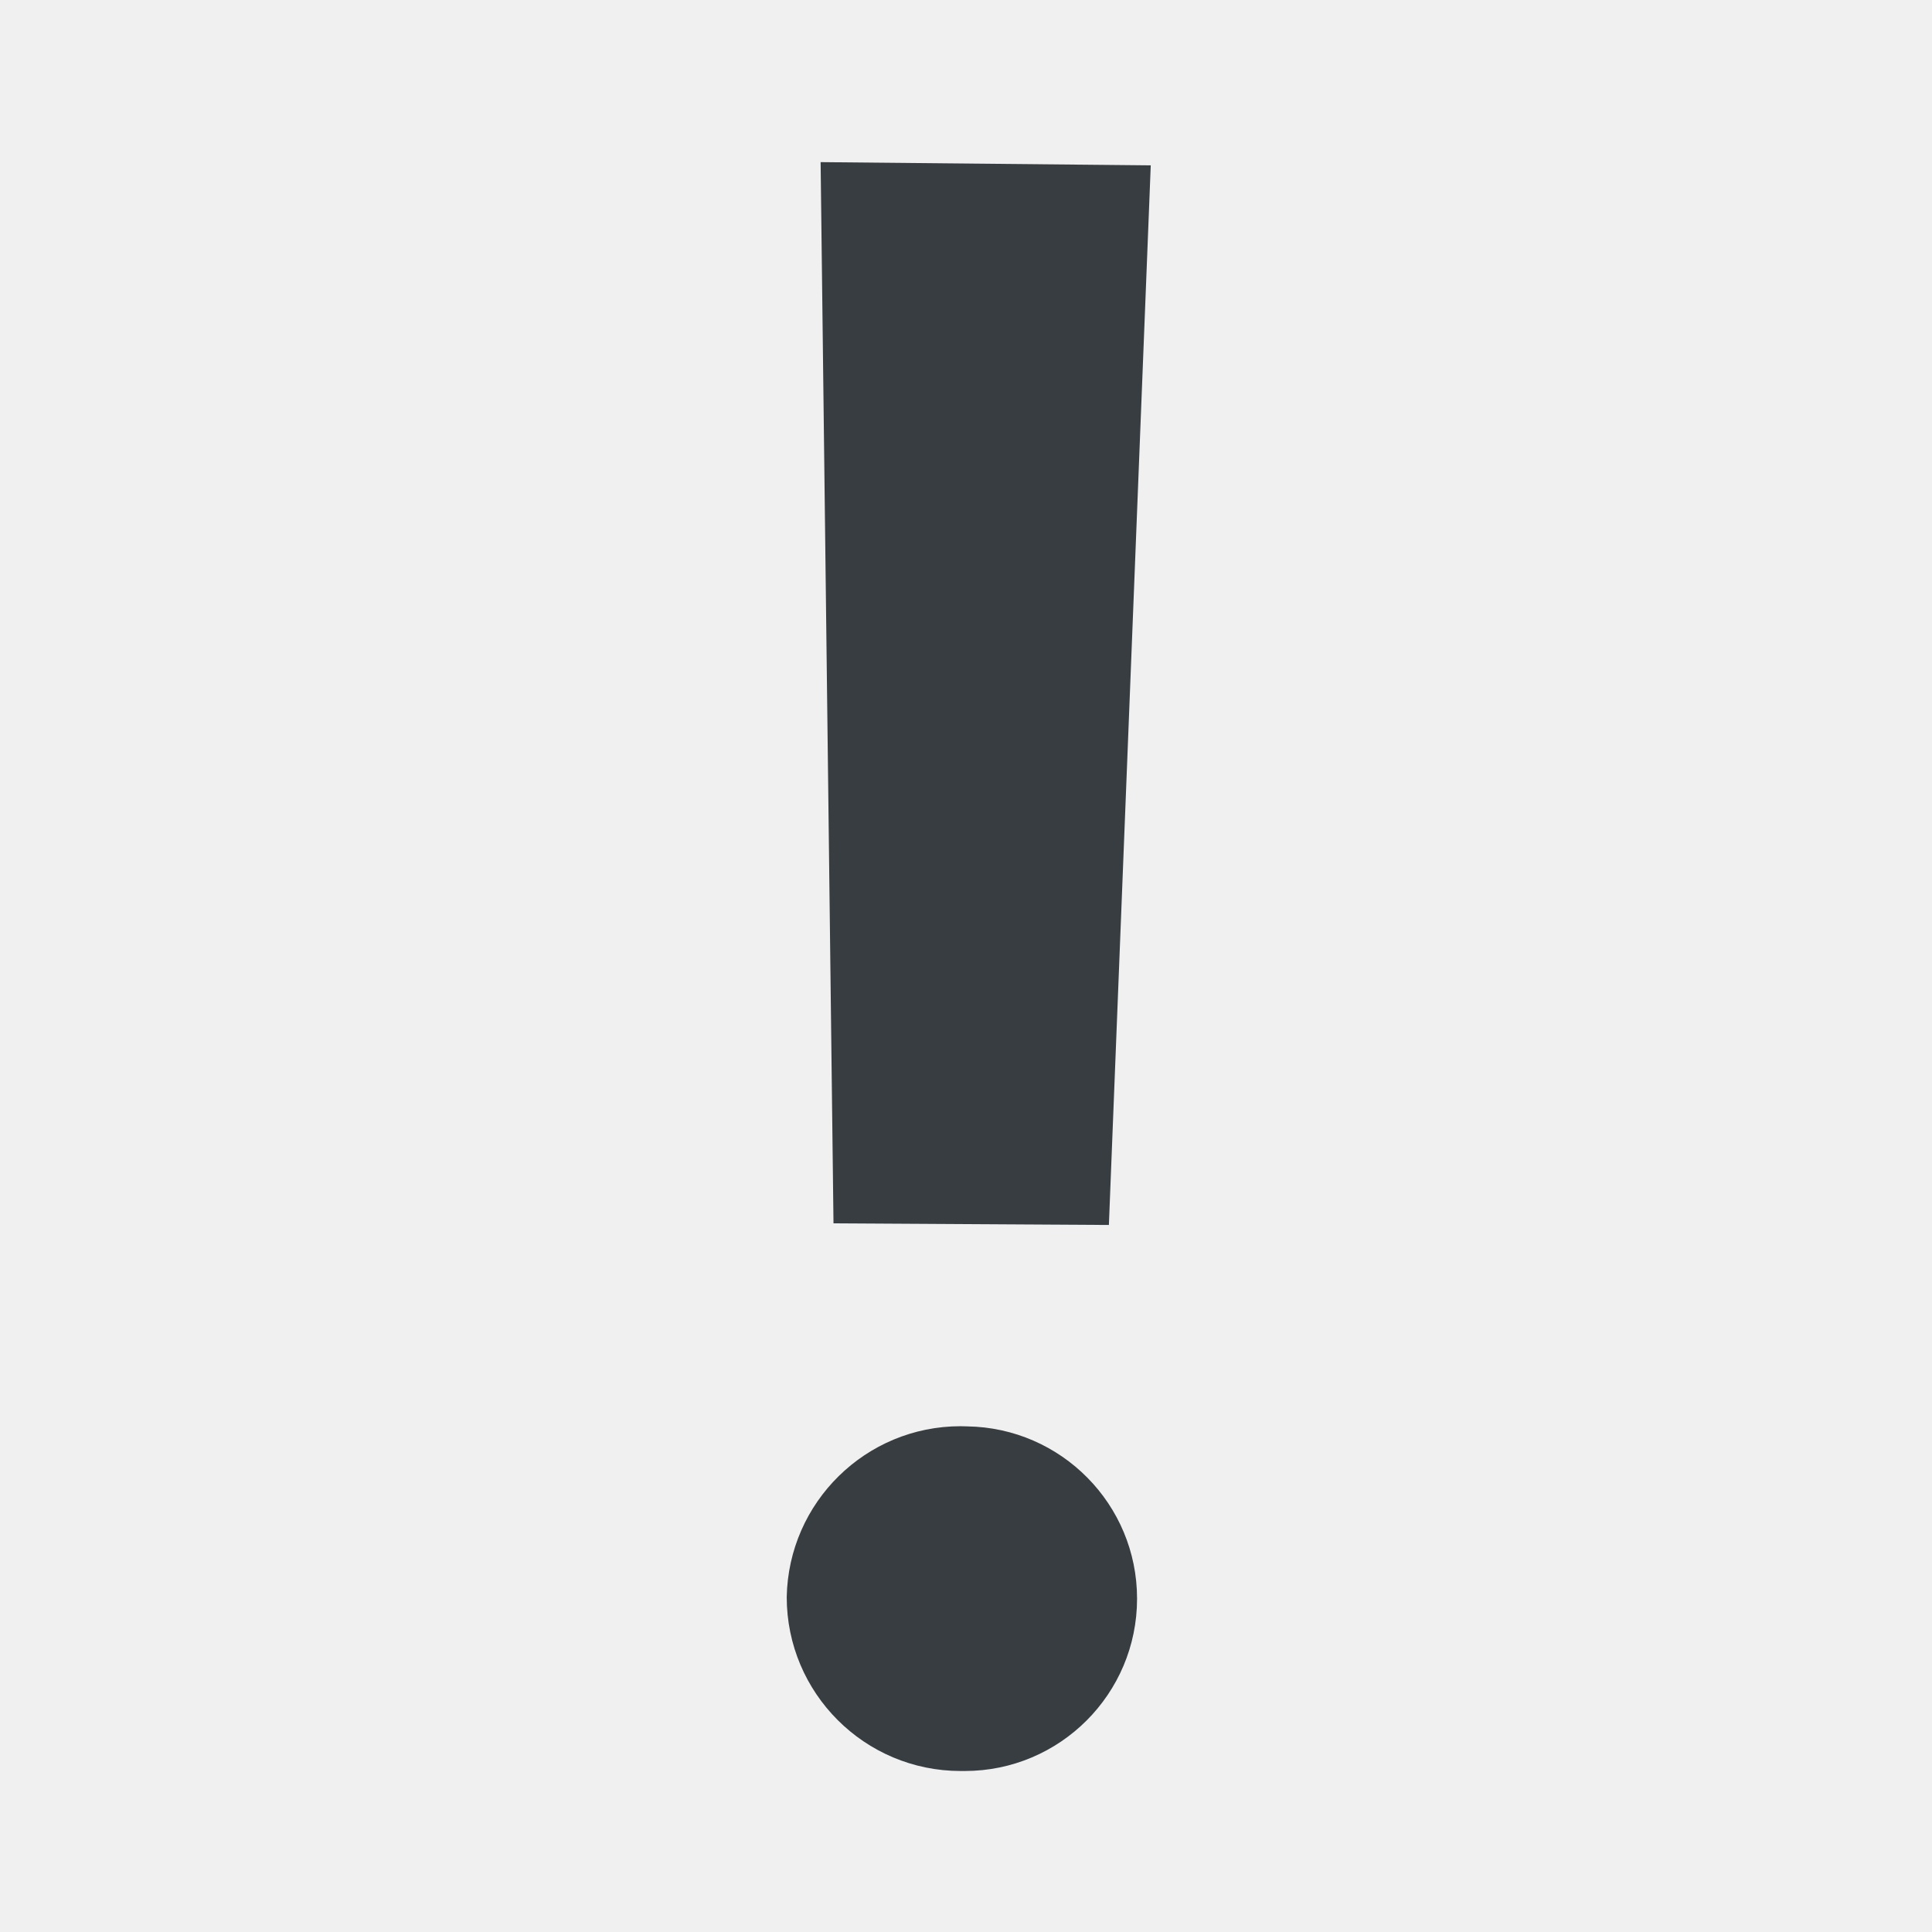
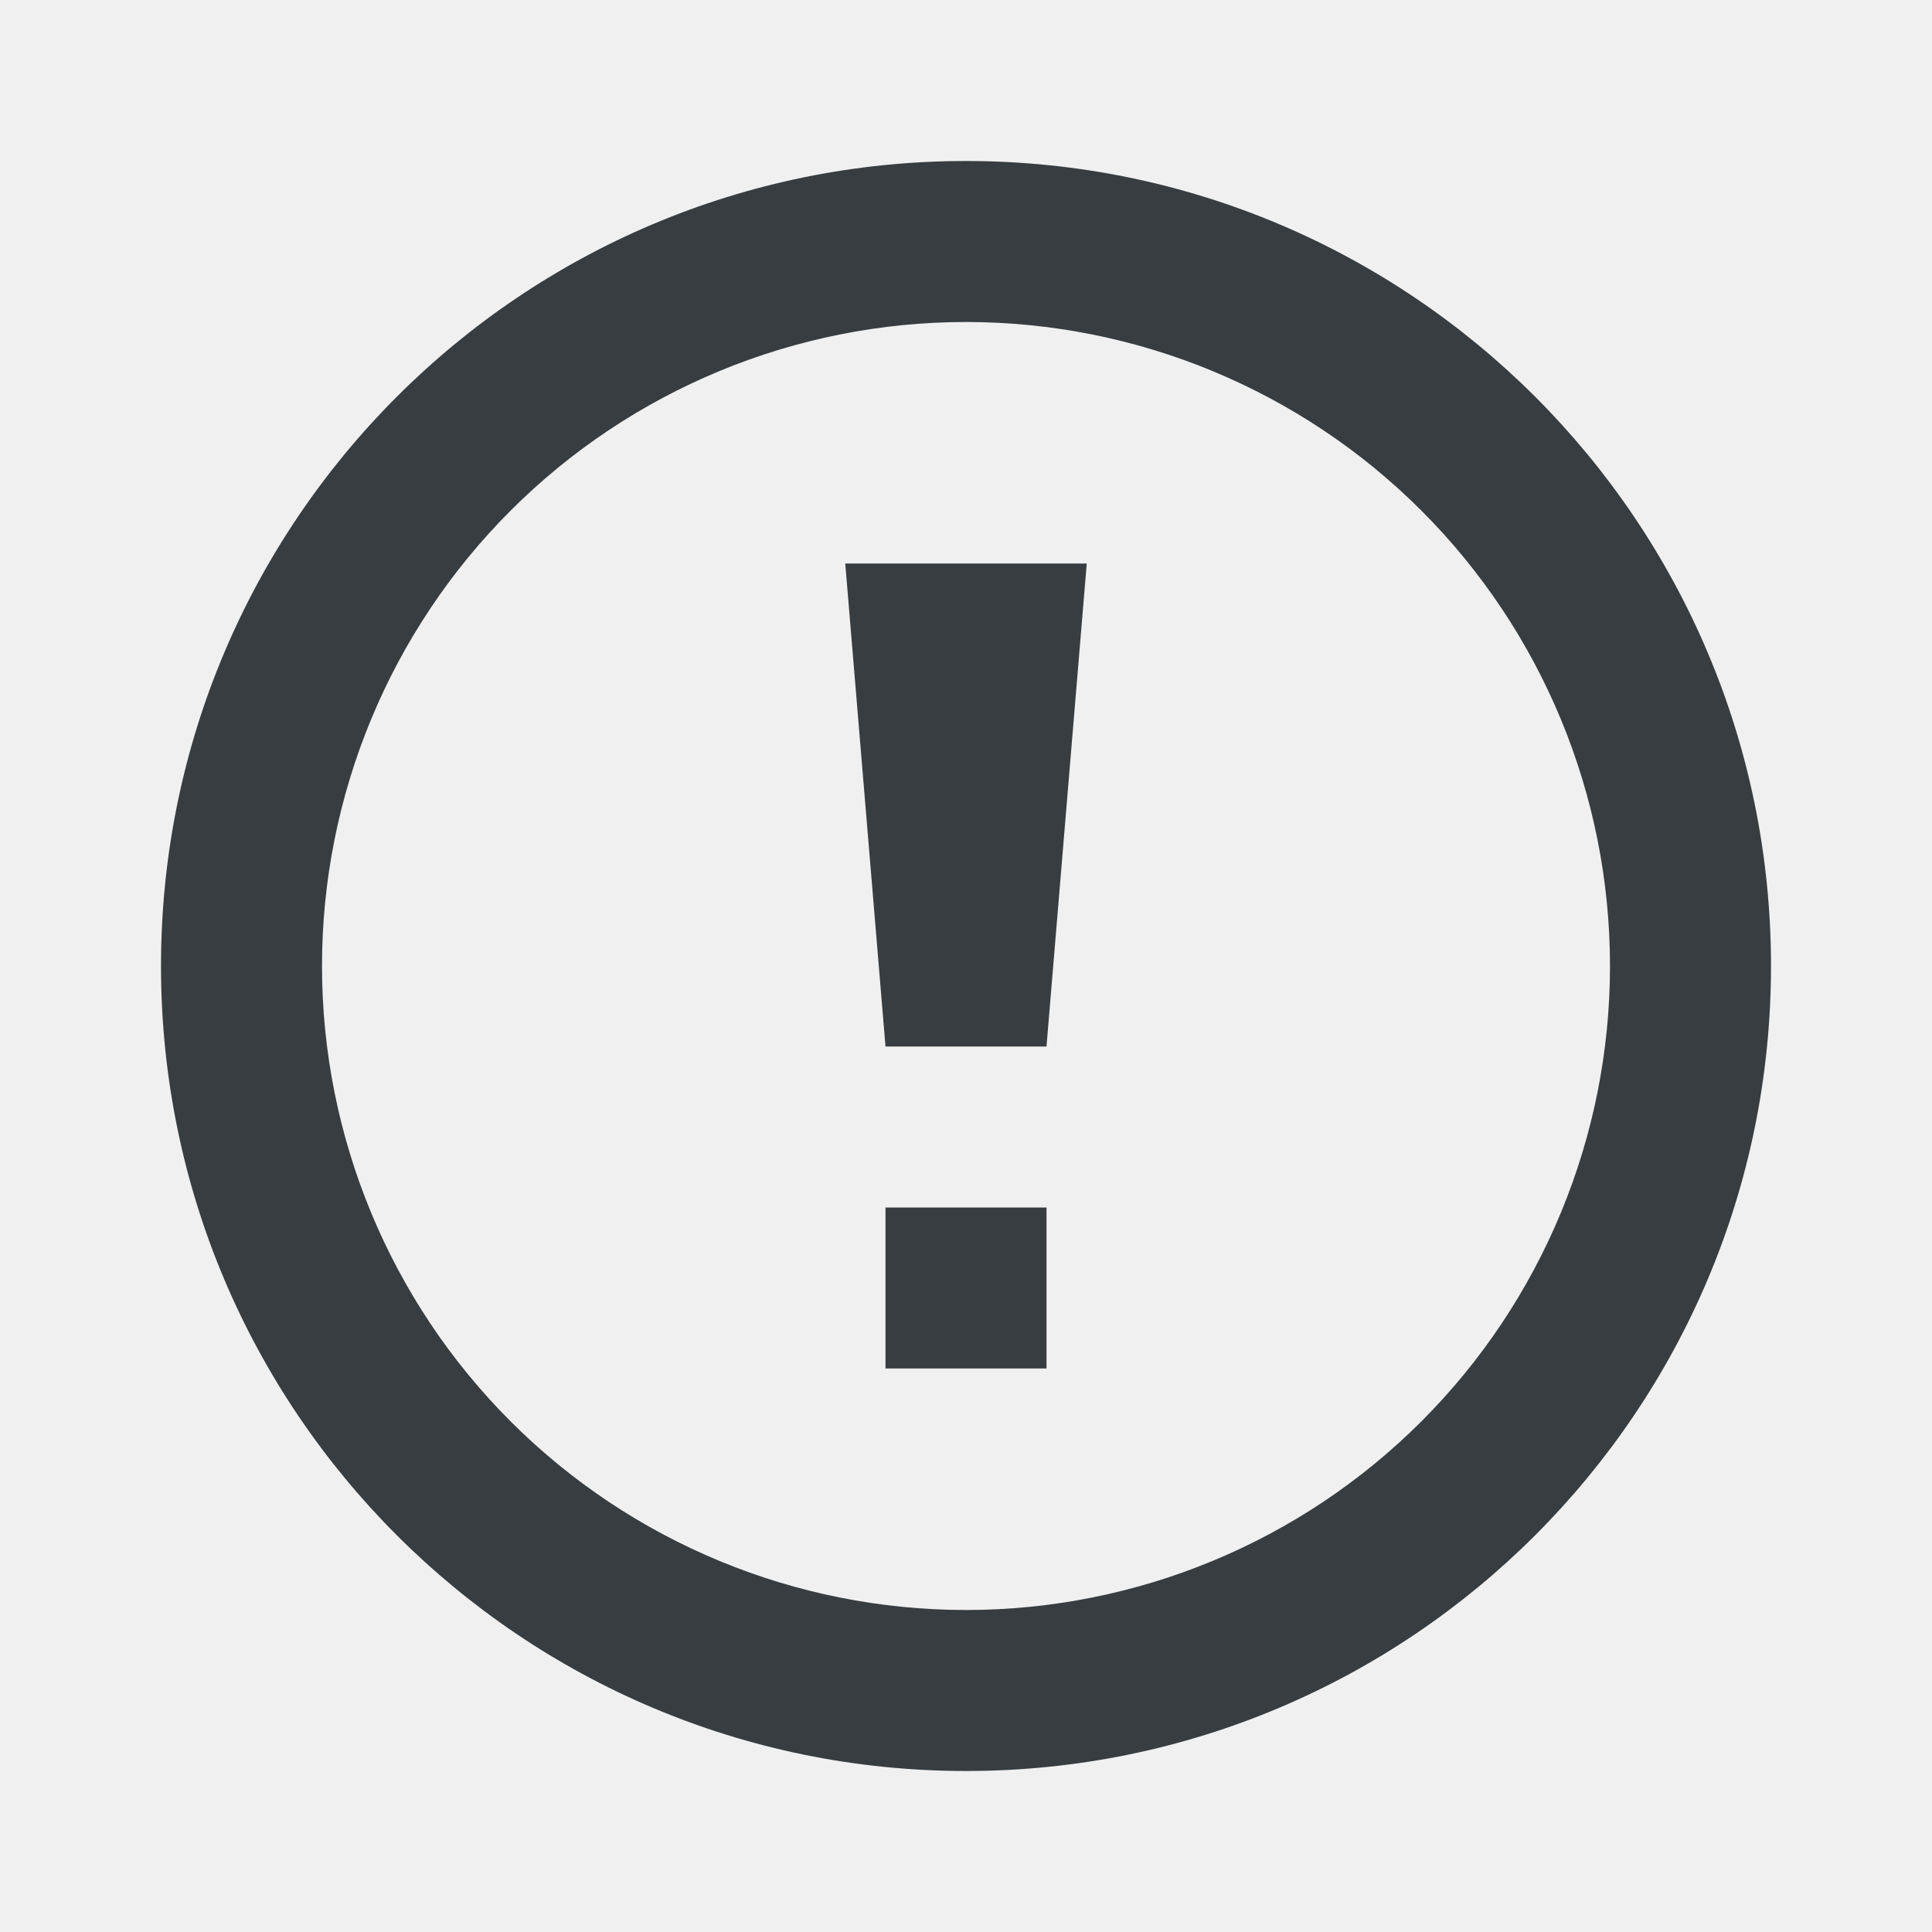
<svg xmlns="http://www.w3.org/2000/svg" width="24" height="24" viewBox="0 0 24 24" fill="none">
-   <path d="M9.773 19.839C9.795 18.662 10.754 17.717 11.933 17.717C11.961 17.717 11.99 17.718 12.018 17.719H12.014C13.183 17.736 14.125 18.688 14.125 19.859C14.125 21.042 13.166 22 11.984 22C11.973 22 11.963 22 11.952 22H11.954C11.948 22 11.941 22 11.934 22C10.741 22 9.773 21.033 9.773 19.839V19.839ZM14.295 2.054L13.775 15.217L10.354 15.197L10.194 2.014L14.295 2.054Z" fill="#373D40" />
+   <g clip-path="url(#clip0_1541_16962)">
+     <path d="M12 22C6.477 22 2 17.523 2 12C2 6.477 6.477 2 12 2C17.523 2 22 6.477 22 12C22 17.523 17.523 22 12 22ZM12 20C14.122 20 16.157 19.157 17.657 17.657C19.157 16.157 20 14.122 20 12C20 9.878 19.157 7.843 17.657 6.343C16.157 4.843 14.122 4 12 4C9.878 4 7.843 4.843 6.343 6.343C4.843 7.843 4 9.878 4 12C4 14.122 4.843 16.157 6.343 17.657C7.843 19.157 9.878 20 12 20ZM11 15H13V17H11V15ZM10.5 7H13.5L13 13H11L10.5 7Z" fill="#373D40" />
+   </g>
+   <defs>
+     <clipPath id="clip0_1541_16962">
+       <rect width="24" height="24" fill="white" />
+     </clipPath>
+   </defs>
</svg>
